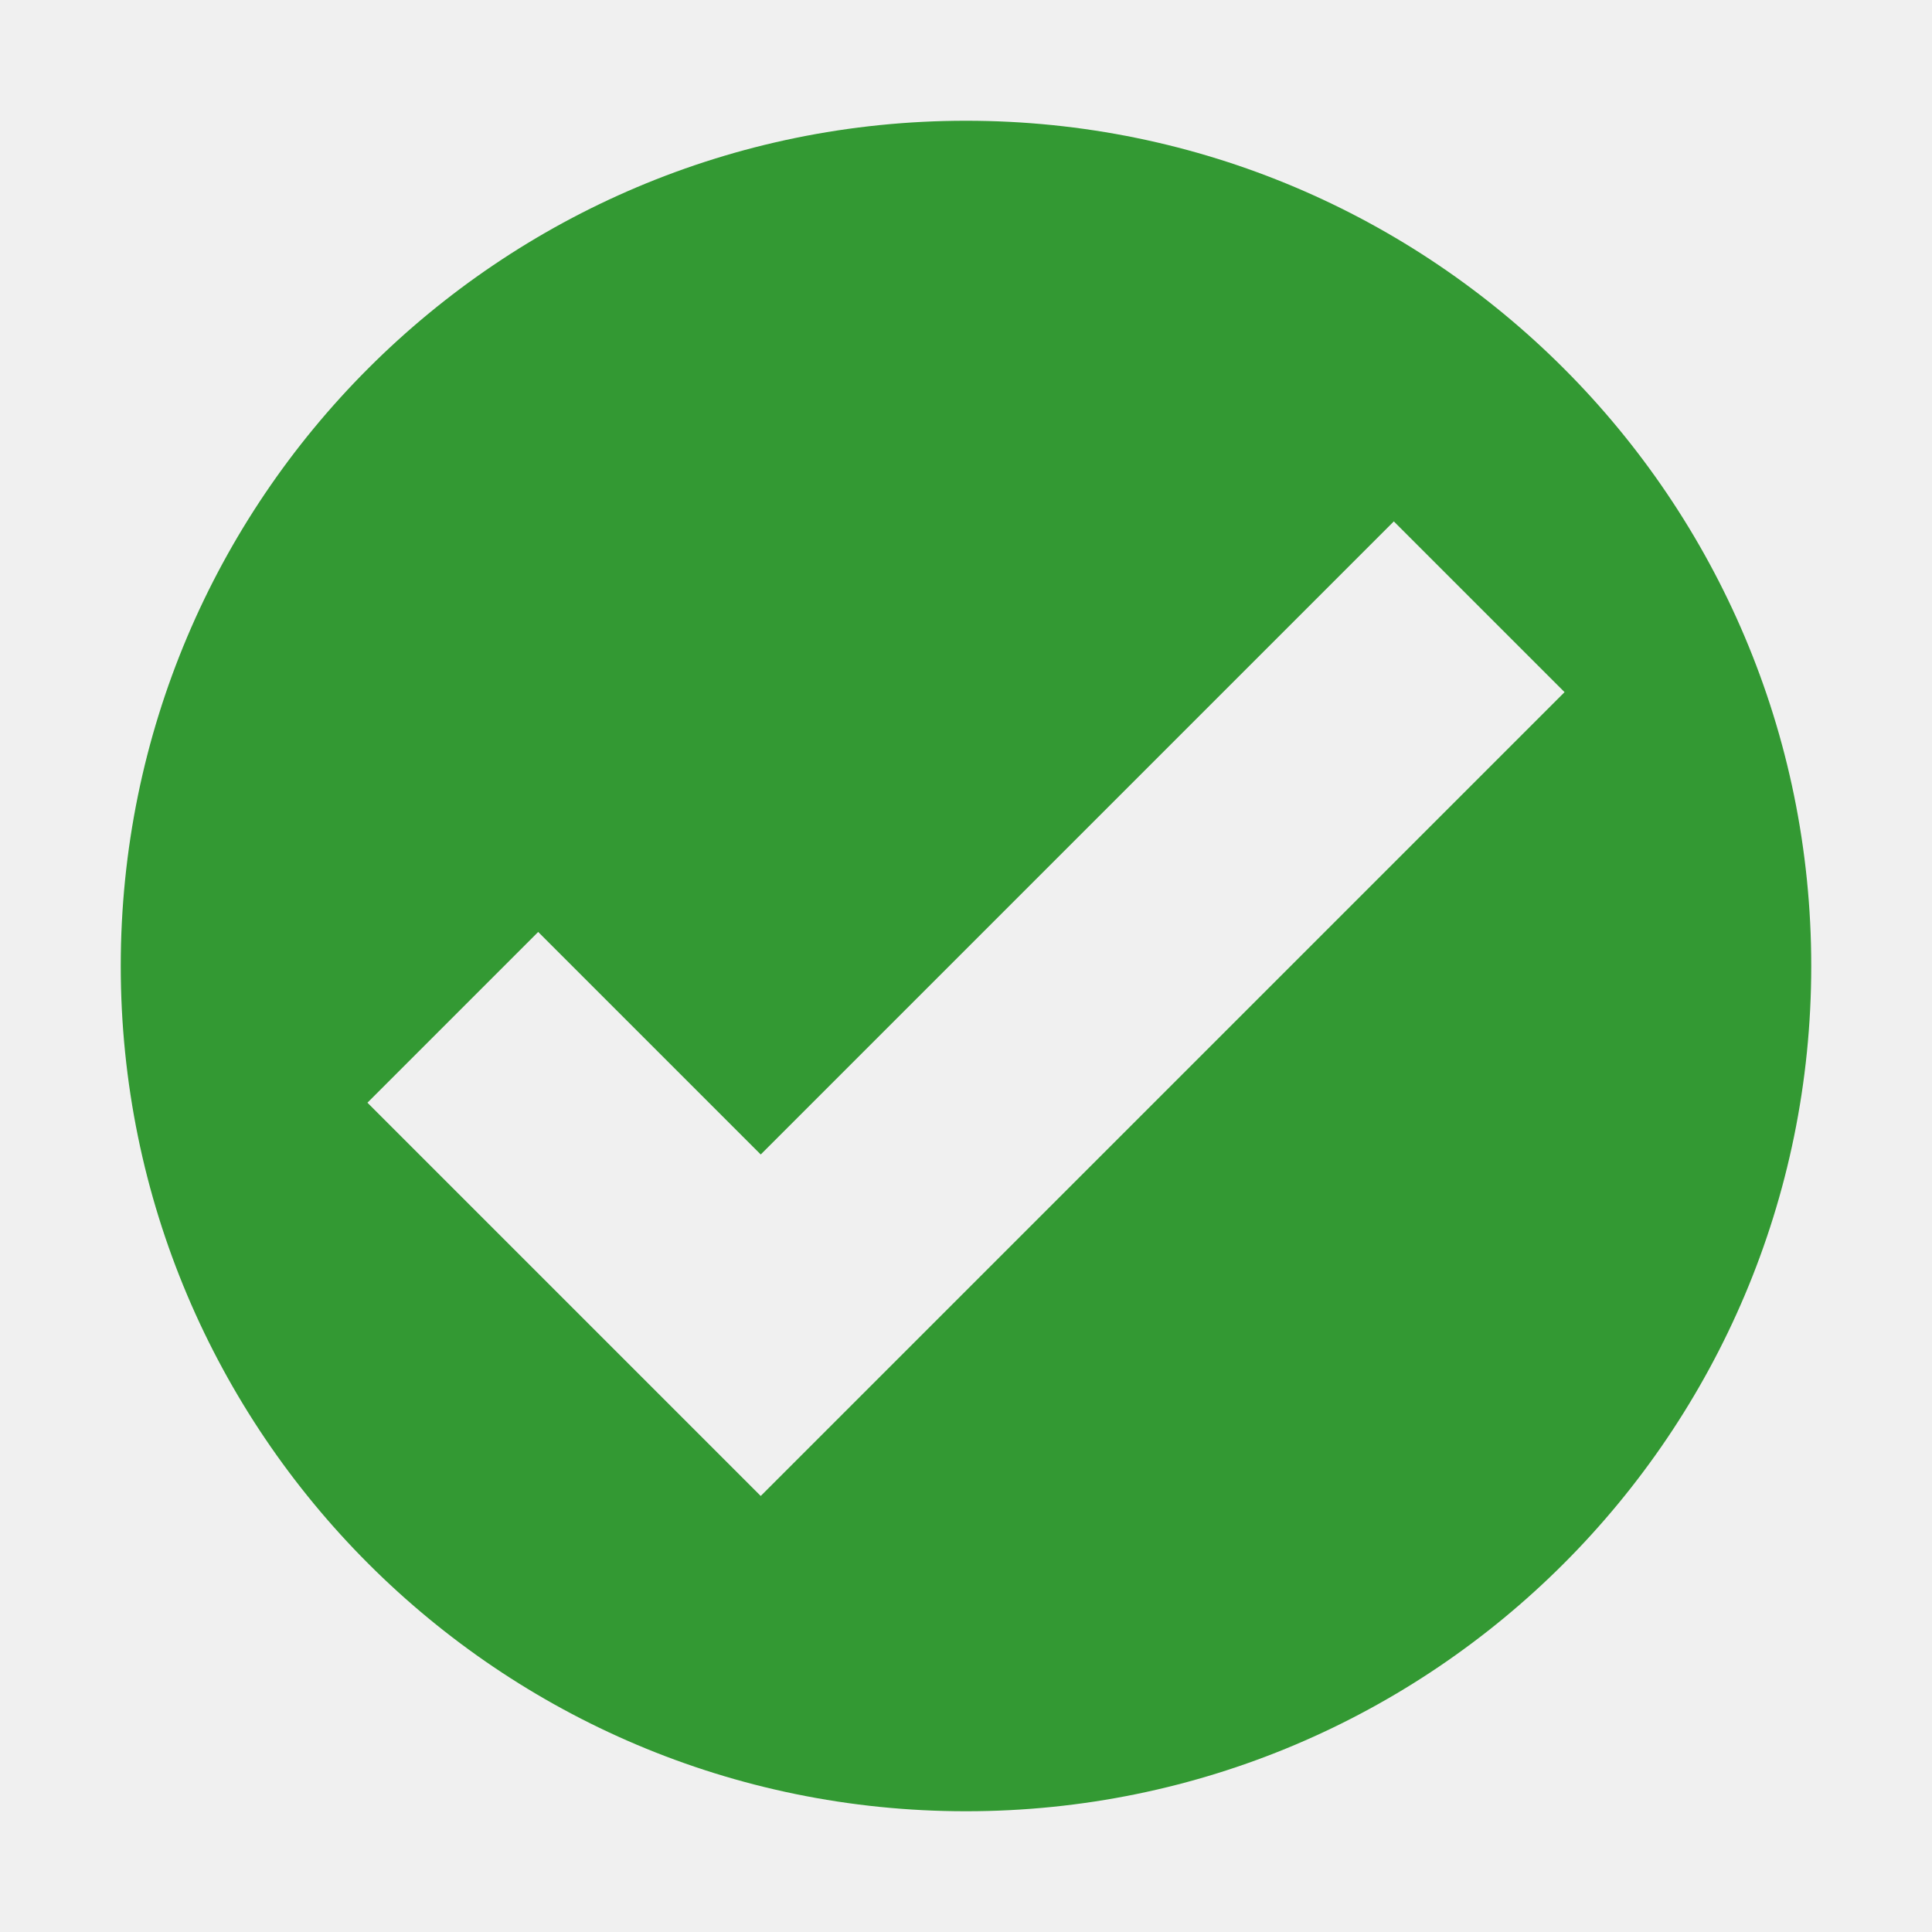
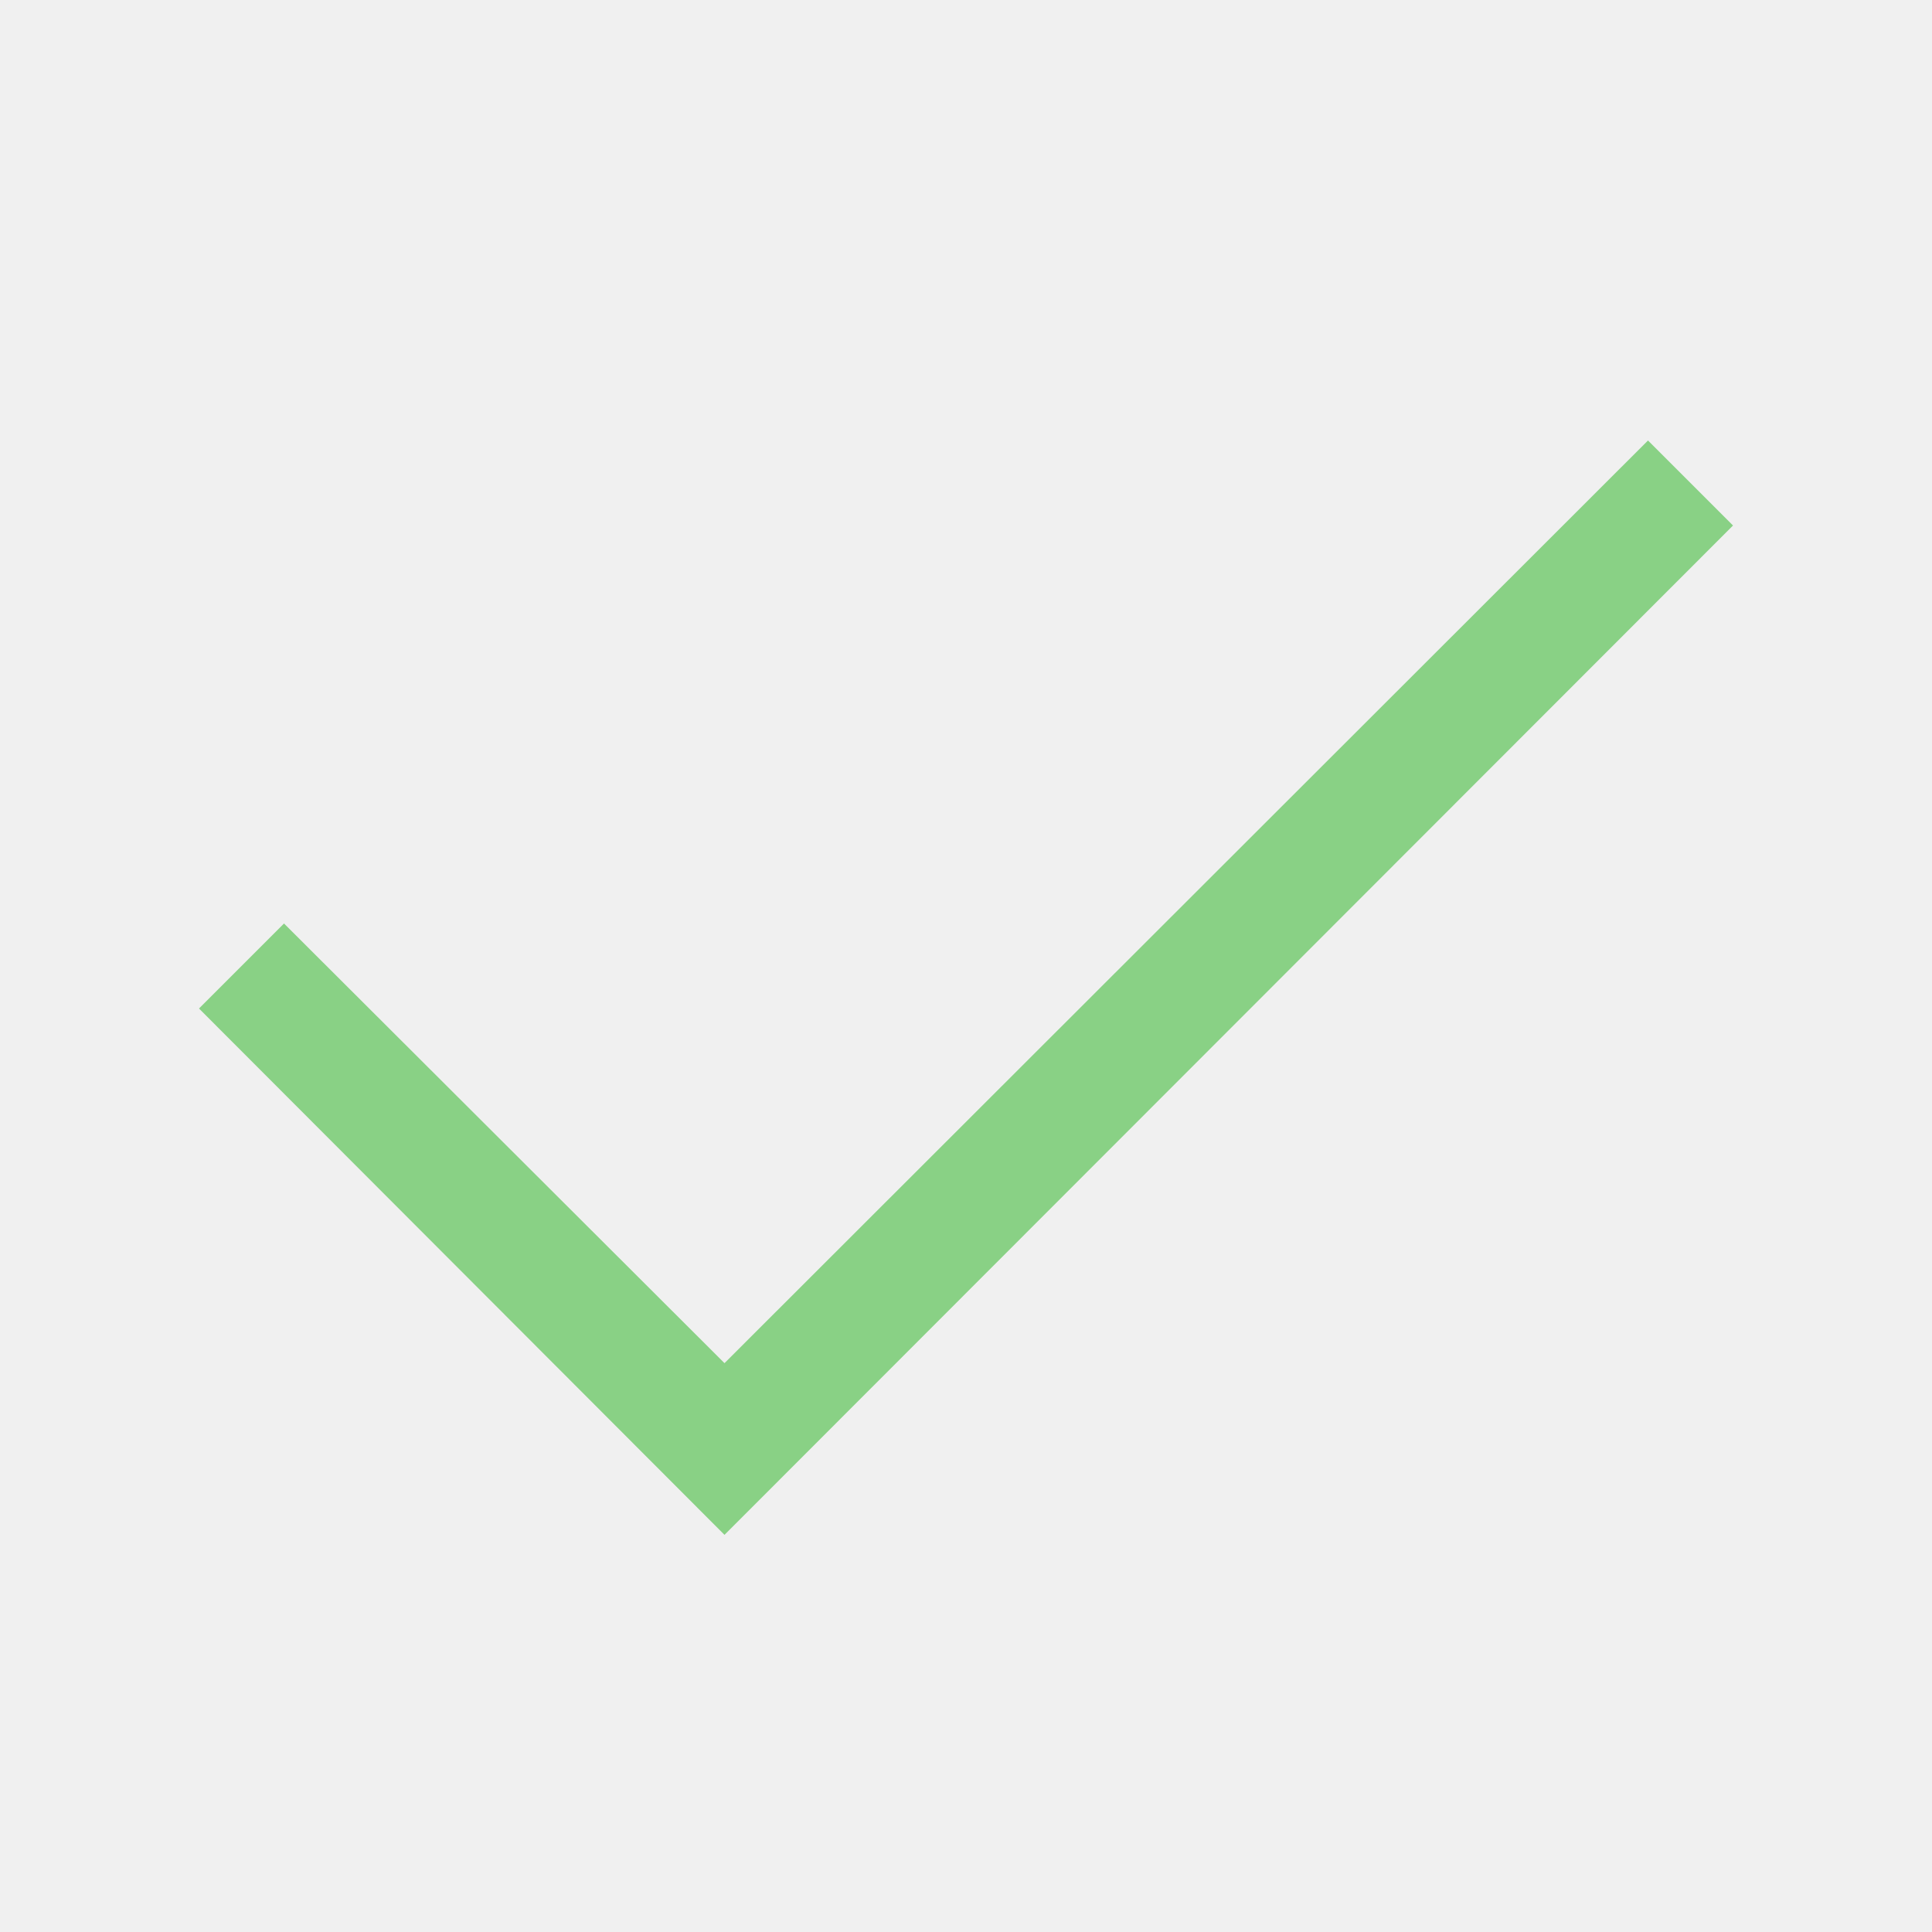
- <svg xmlns="http://www.w3.org/2000/svg" viewBox="0 0 16 16">
-   <style>.icon-canvas-transparent{opacity:0;fill:#252526}.icon-vs-out{fill:#252526}.icon-vs-green{fill:#393}.icon-white{fill:#fff}</style>
-   <path class="icon-canvas-transparent" d="M16 16H0V0h16v16z" id="canvas" />
-   <path class="icon-vs-out" d="M8 16c-4.411 0-8-3.589-8-8s3.589-8 8-8 8 3.589 8 8-3.589 8-8 8z" id="outline" style="display: none;" />
-   <path class="icon-vs-green" d="M8 1a7 7 0 1 0 0 14A7 7 0 0 0 8 1zM6.3 12.389L3.043 9.132l1.414-1.414L6.3 9.561l5.243-5.243 1.414 1.414L6.3 12.389z" id="iconBg" />
-   <path class="icon-white" d="M6.3 12.389L3.043 9.132l1.414-1.414L6.3 9.561l5.243-5.243 1.414 1.414L6.3 12.389z" id="iconFg" style="display: none;" />
+ <svg xmlns="http://www.w3.org/2000/svg" width="16" height="16" viewBox="0 0 16 16" fill="none">
+   <path d="M14.352 4.352L6 12.711L1.648 8.352L2.352 7.648L6 11.289L13.648 3.648L14.352 4.352Z" fill="#89D185" />
</svg>
